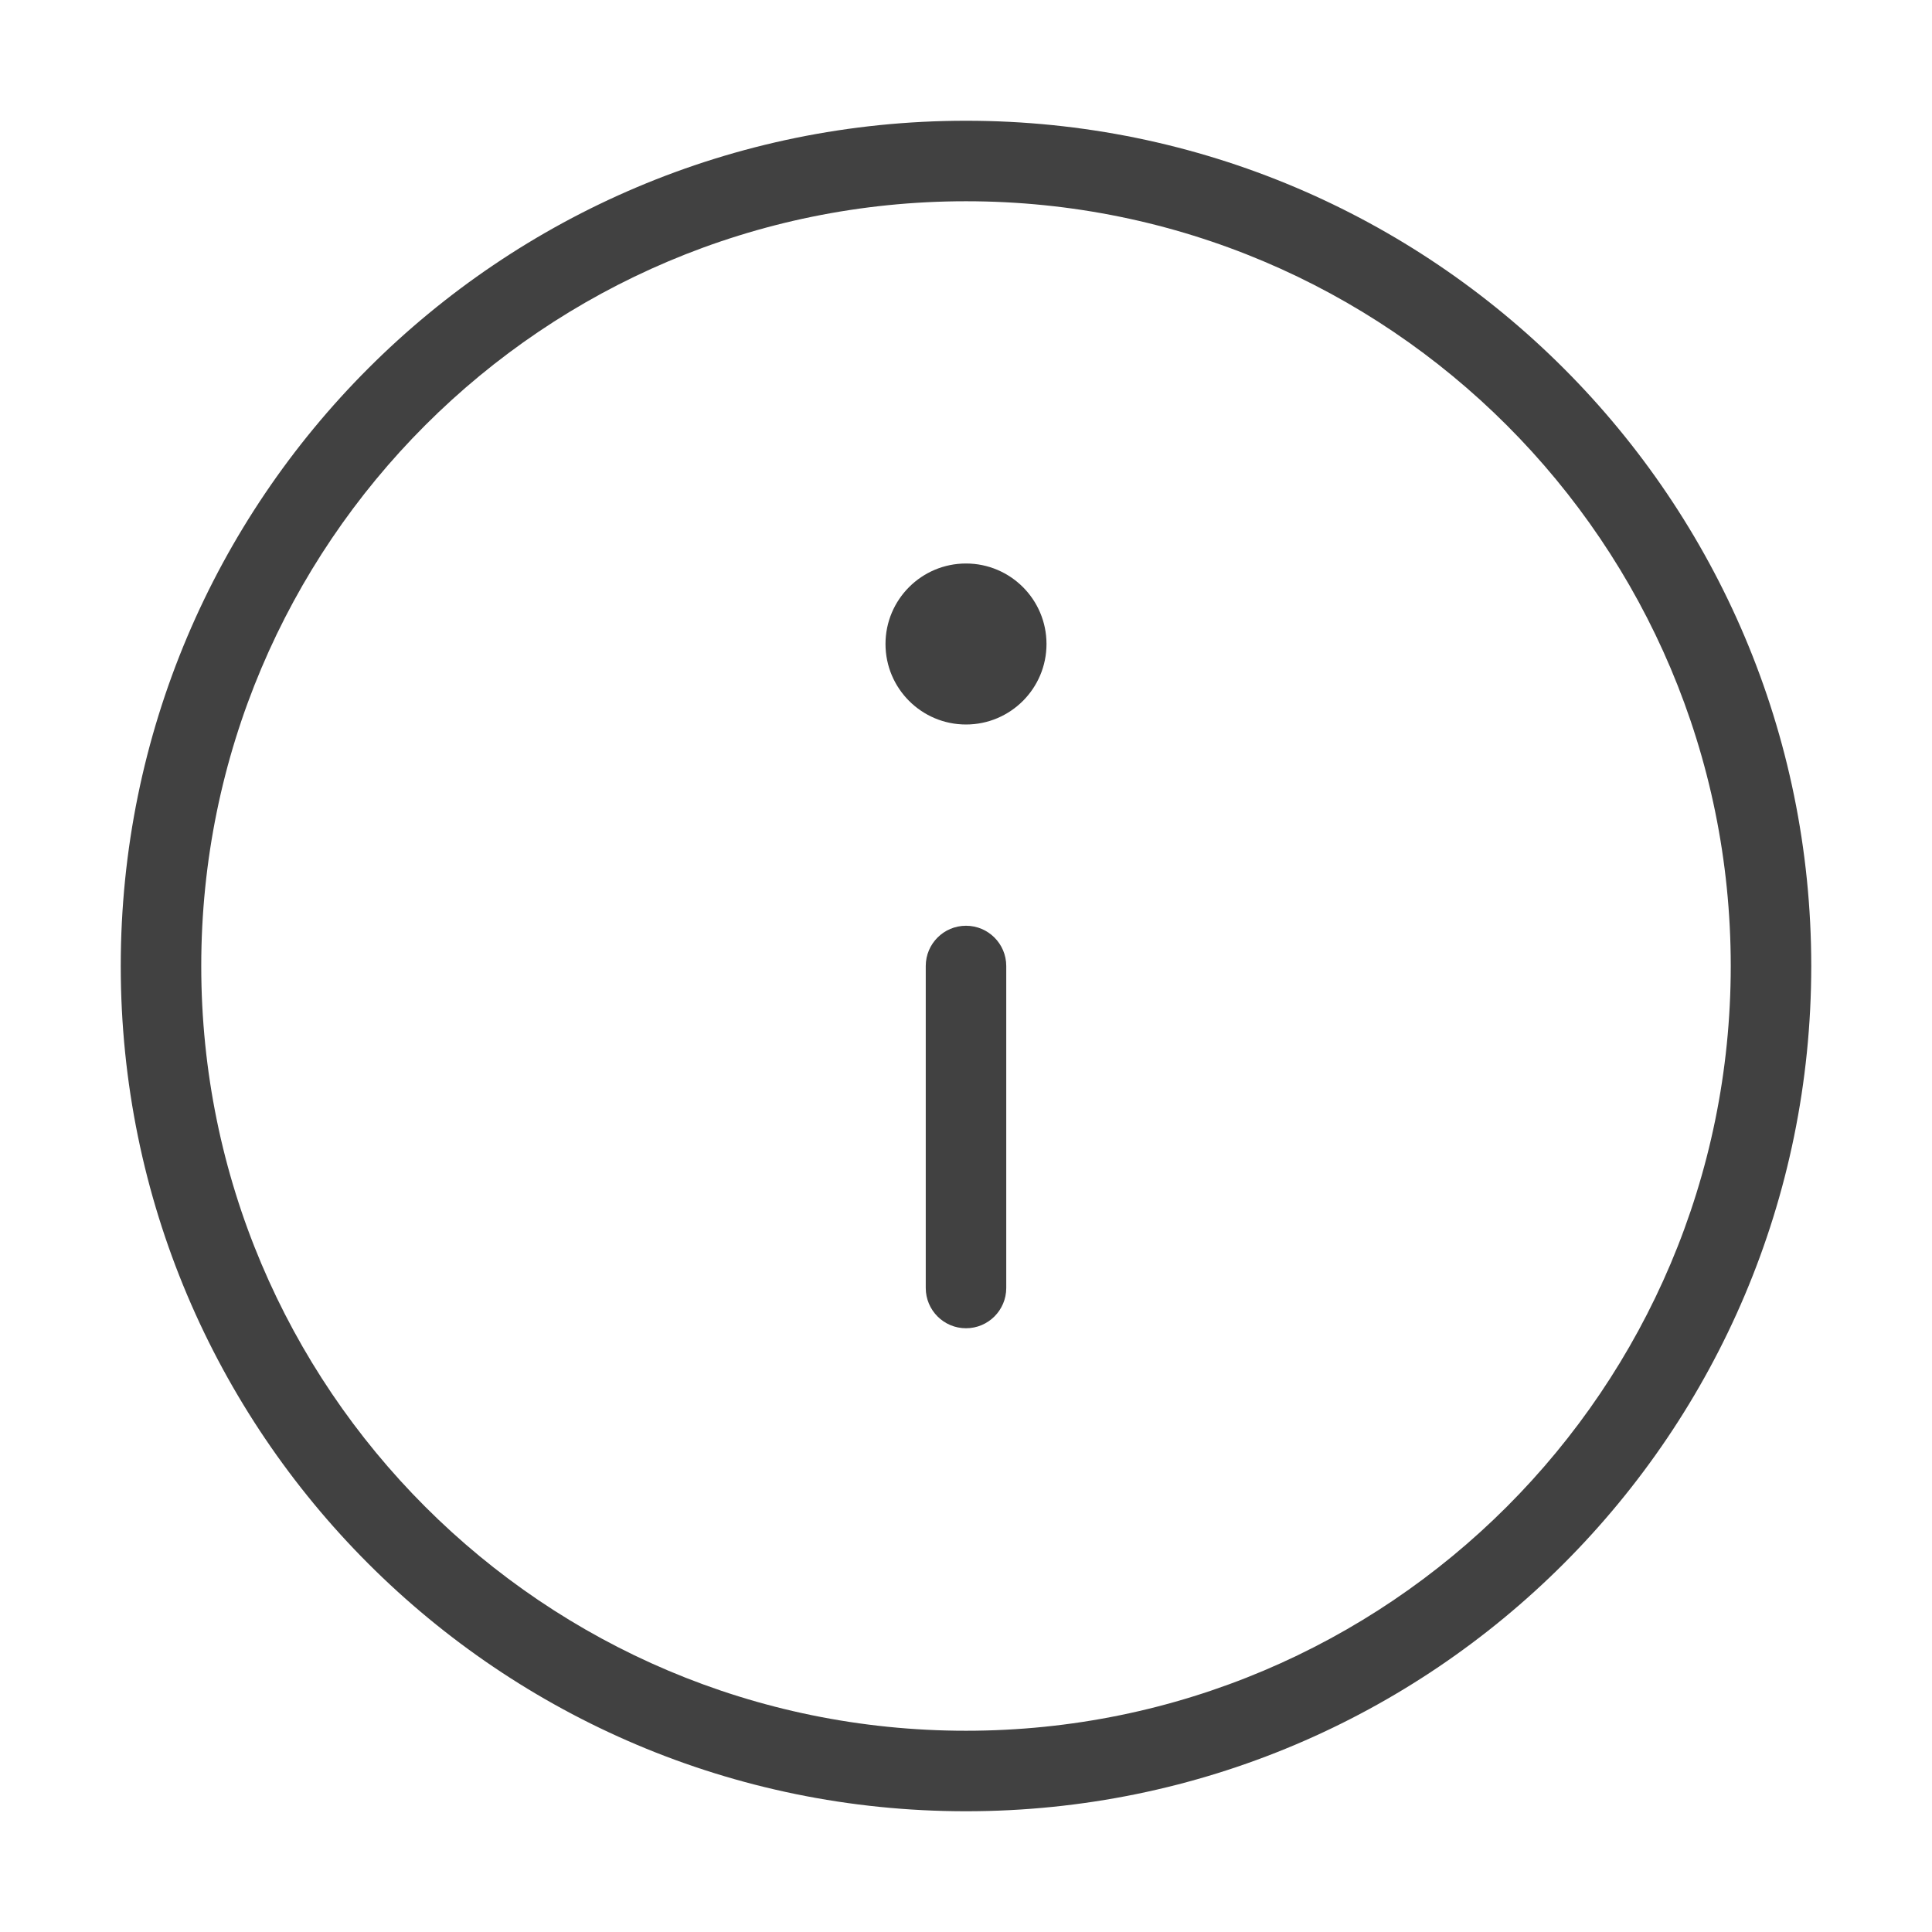
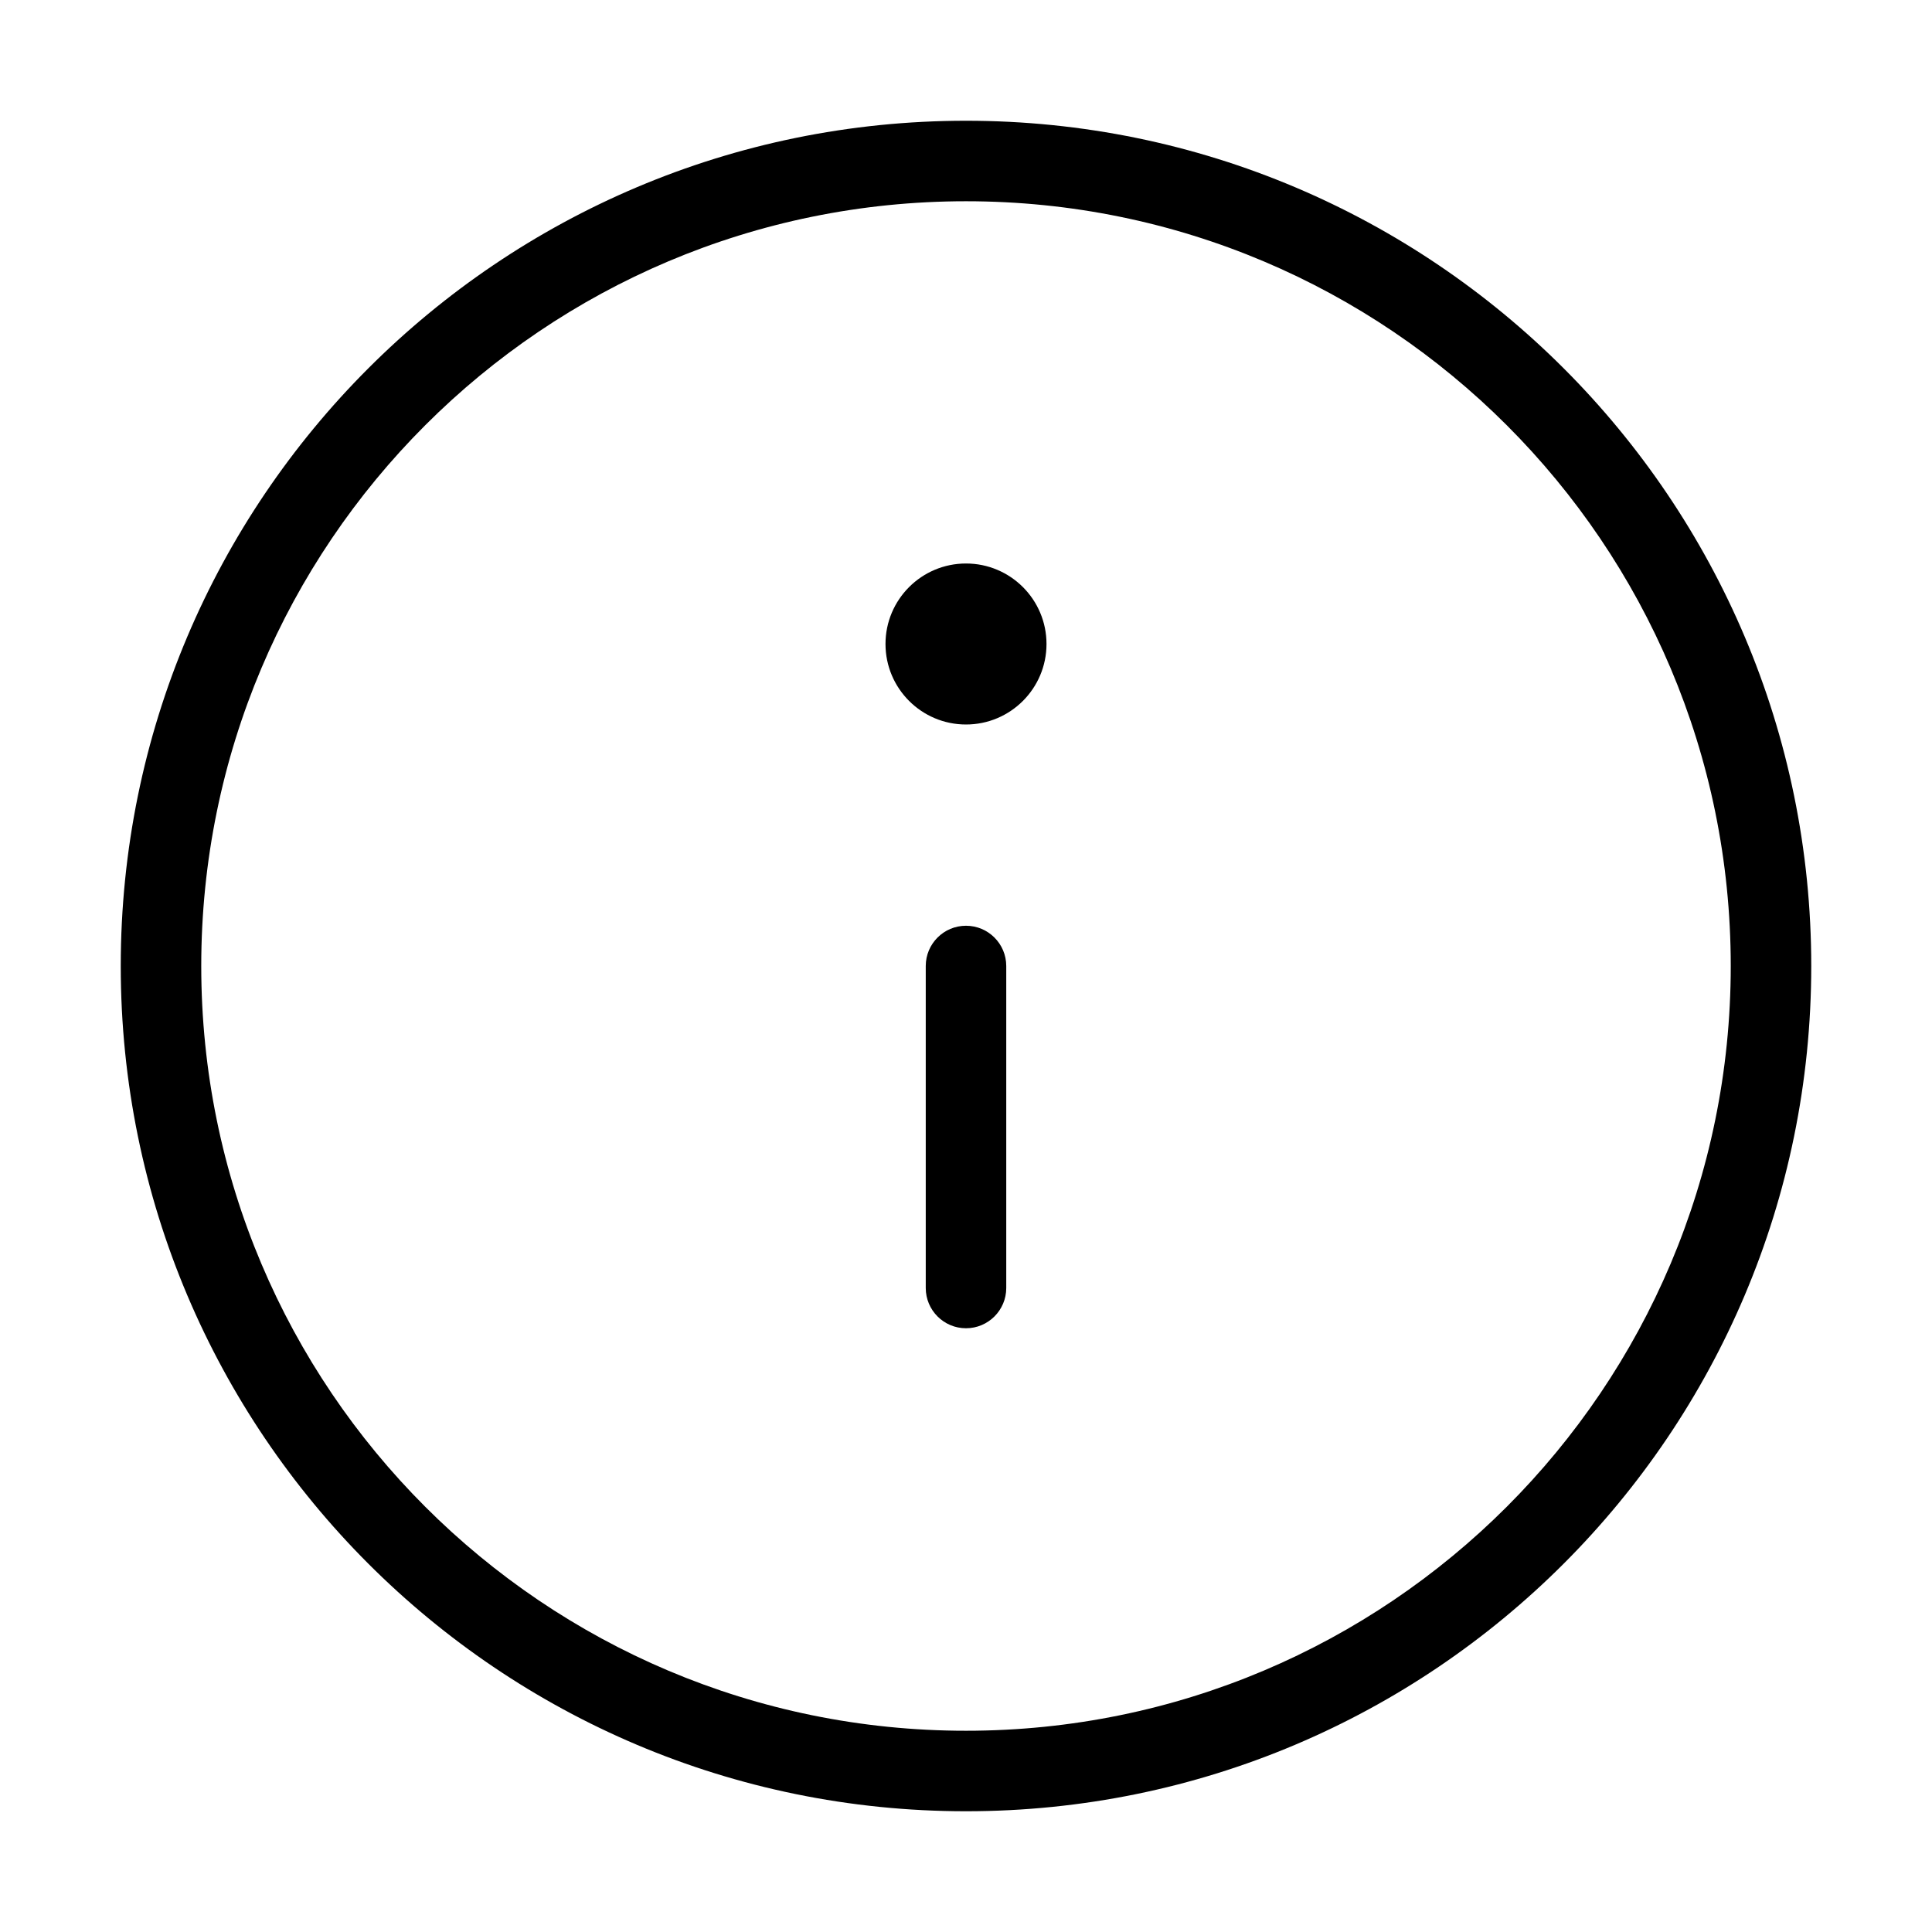
- <svg xmlns="http://www.w3.org/2000/svg" width="24" height="24" viewBox="0 0 24 24" fill="none">
-   <path fill-rule="evenodd" clip-rule="evenodd" d="M1.5 12C1.5 6.201 6.201 1.5 12 1.5C17.799 1.5 22.5 6.201 22.5 12C22.5 17.799 17.799 22.5 12 22.5C6.201 22.5 1.5 17.799 1.5 12ZM12 2.5C6.753 2.5 2.5 6.753 2.5 12C2.5 17.247 6.753 21.5 12 21.5C17.247 21.5 21.5 17.247 21.5 12C21.5 6.753 17.247 2.5 12 2.5Z" fill="#414141" />
-   <path fill-rule="evenodd" clip-rule="evenodd" d="M12 11.5C12.276 11.5 12.5 11.724 12.5 12V16C12.5 16.276 12.276 16.5 12 16.5C11.724 16.5 11.5 16.276 11.5 16V12C11.5 11.724 11.724 11.5 12 11.5Z" fill="#414141" />
-   <path d="M13 8C13 8.552 12.552 9 12 9C11.448 9 11 8.552 11 8C11 7.448 11.448 7 12 7C12.552 7 13 7.448 13 8Z" fill="#414141" />
+ <svg xmlns="http://www.w3.org/2000/svg" width="24" height="24" viewBox="0 0 24 24" fill="currentColor">
+   <path fill-rule="evenodd" clip-rule="evenodd" d="M1.5 12C1.5 6.201 6.201 1.5 12 1.5C17.799 1.5 22.5 6.201 22.5 12C22.5 17.799 17.799 22.5 12 22.5C6.201 22.5 1.5 17.799 1.5 12ZM12 2.5C6.753 2.5 2.5 6.753 2.5 12C2.5 17.247 6.753 21.5 12 21.5C17.247 21.5 21.5 17.247 21.5 12C21.5 6.753 17.247 2.5 12 2.5Z" fill="currentColor" />
+   <path fill-rule="evenodd" clip-rule="evenodd" d="M12 11.5C12.276 11.5 12.5 11.724 12.5 12V16C12.5 16.276 12.276 16.5 12 16.5C11.724 16.5 11.5 16.276 11.5 16V12C11.5 11.724 11.724 11.5 12 11.5Z" fill="currentColor" />
+   <path d="M13 8C13 8.552 12.552 9 12 9C11.448 9 11 8.552 11 8C11 7.448 11.448 7 12 7C12.552 7 13 7.448 13 8Z" fill="currentColor" />
</svg>
